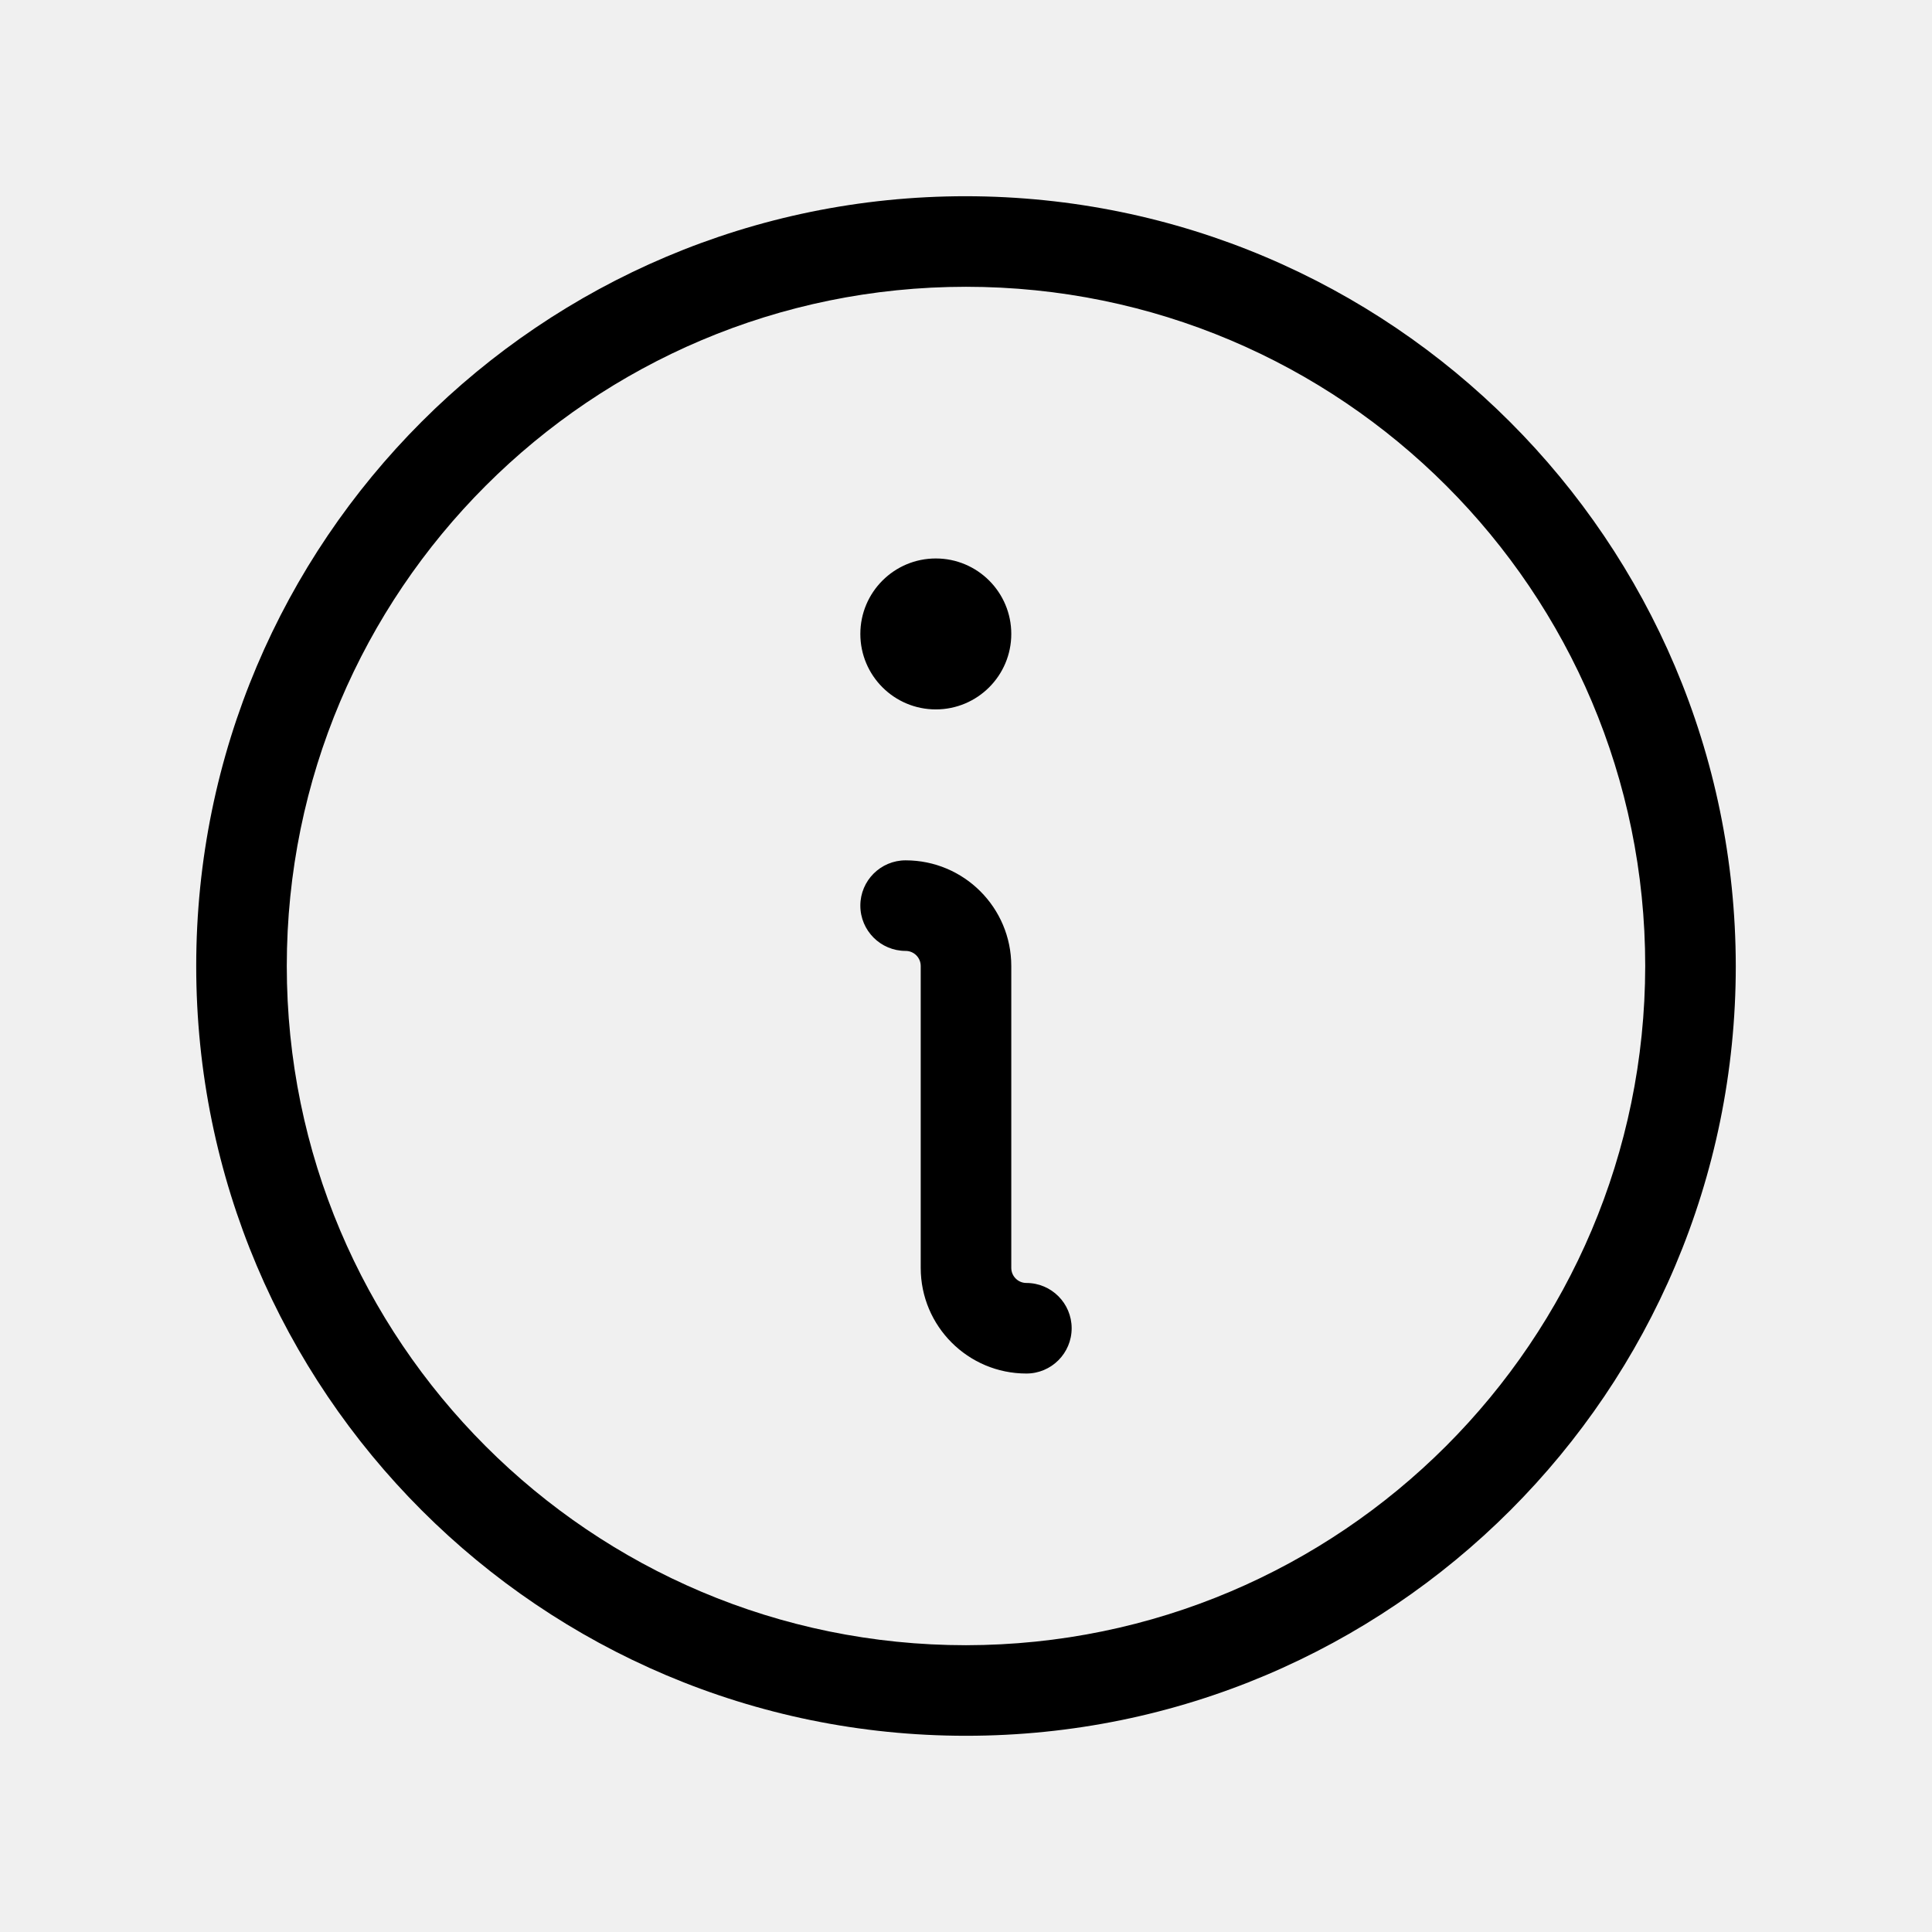
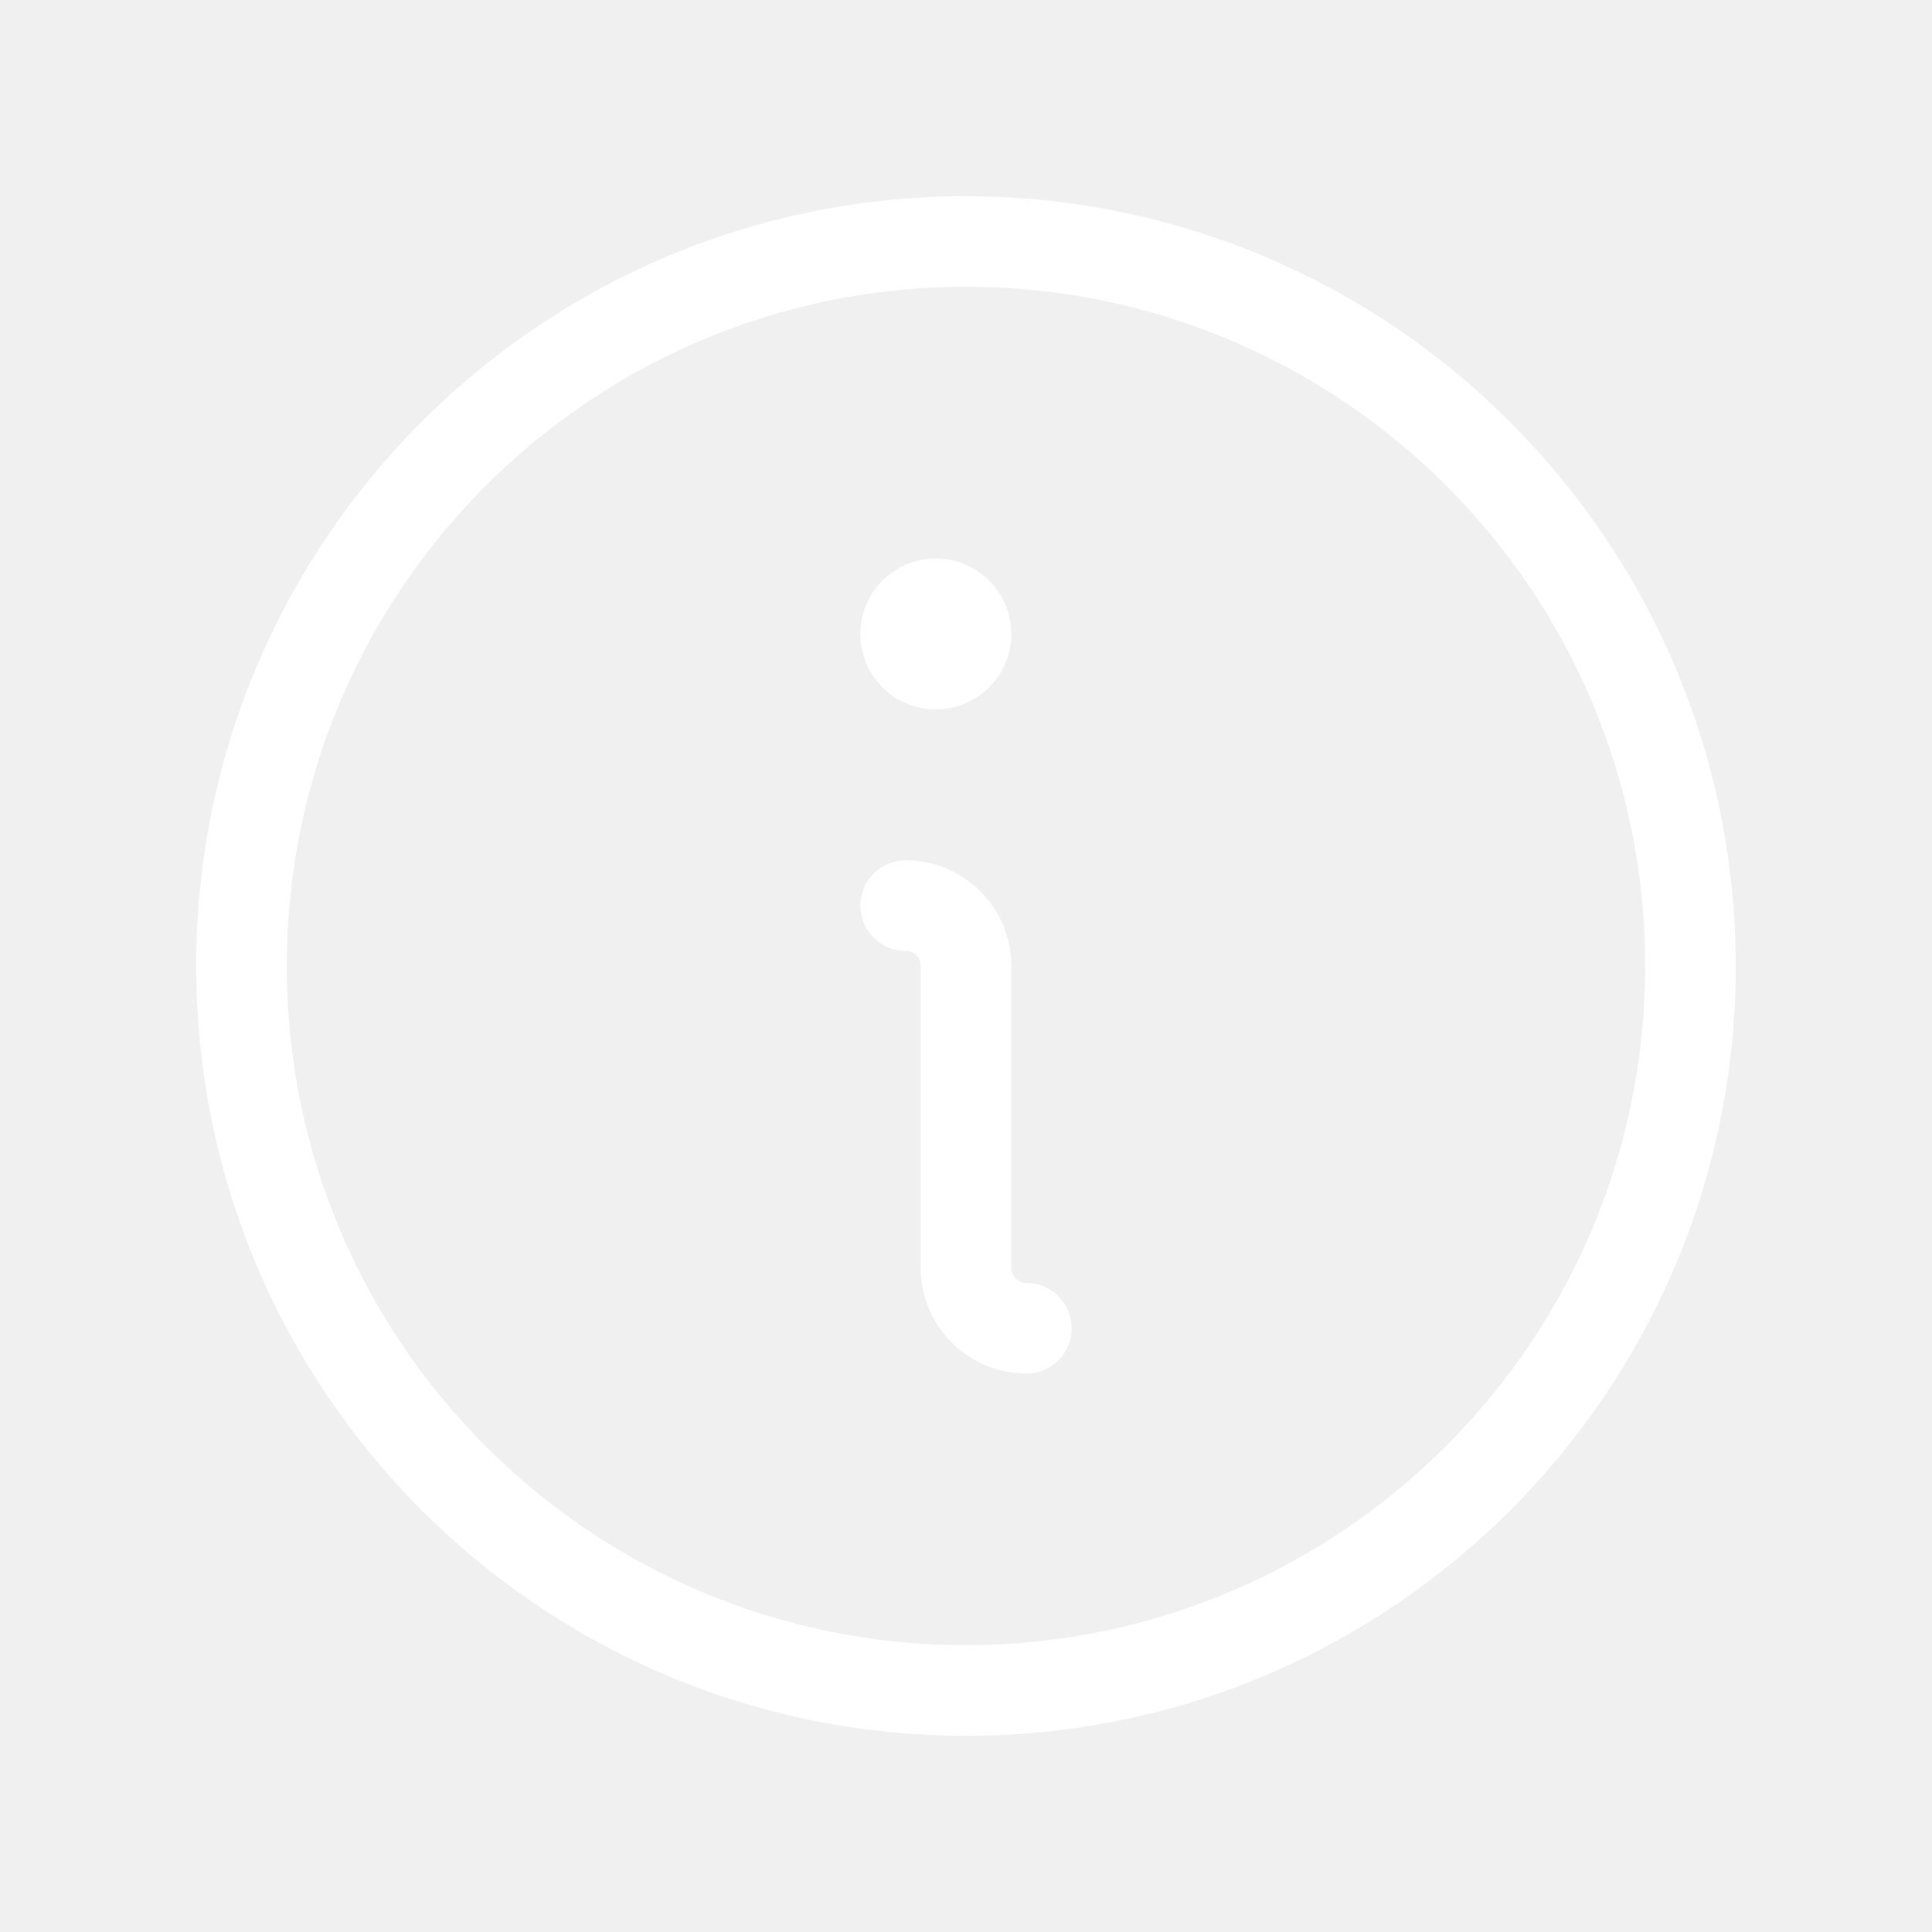
<svg xmlns="http://www.w3.org/2000/svg" width="32" height="32" viewBox="0 0 256 256">
-   <path fill="currentColor" d="M142 176a6 6 0 0 1-6 6 14 14 0 0 1-14-14v-40a2 2 0 0 0-2-2 6 6 0 0 1 0-12 14 14 0 0 1 14 14v40a2 2 0 0 0 2 2 6 6 0 0 1 6 6m-18-82a10 10 0 1 0-10-10 10 10 0 0 0 10 10m106 34A102 102 0 1 1 128 26a102.12 102.12 0 0 1 102 102m-12 0a90 90 0 1 0-90 90 90.1 90.1 0 0 0 90-90" />
+   <path fill="#ffffff" d="M142 176a6 6 0 0 1-6 6 14 14 0 0 1-14-14v-40a2 2 0 0 0-2-2 6 6 0 0 1 0-12 14 14 0 0 1 14 14v40a2 2 0 0 0 2 2 6 6 0 0 1 6 6m-18-82a10 10 0 1 0-10-10 10 10 0 0 0 10 10m106 34A102 102 0 1 1 128 26a102.12 102.12 0 0 1 102 102m-12 0a90 90 0 1 0-90 90 90.1 90.1 0 0 0 90-90" />
</svg>
